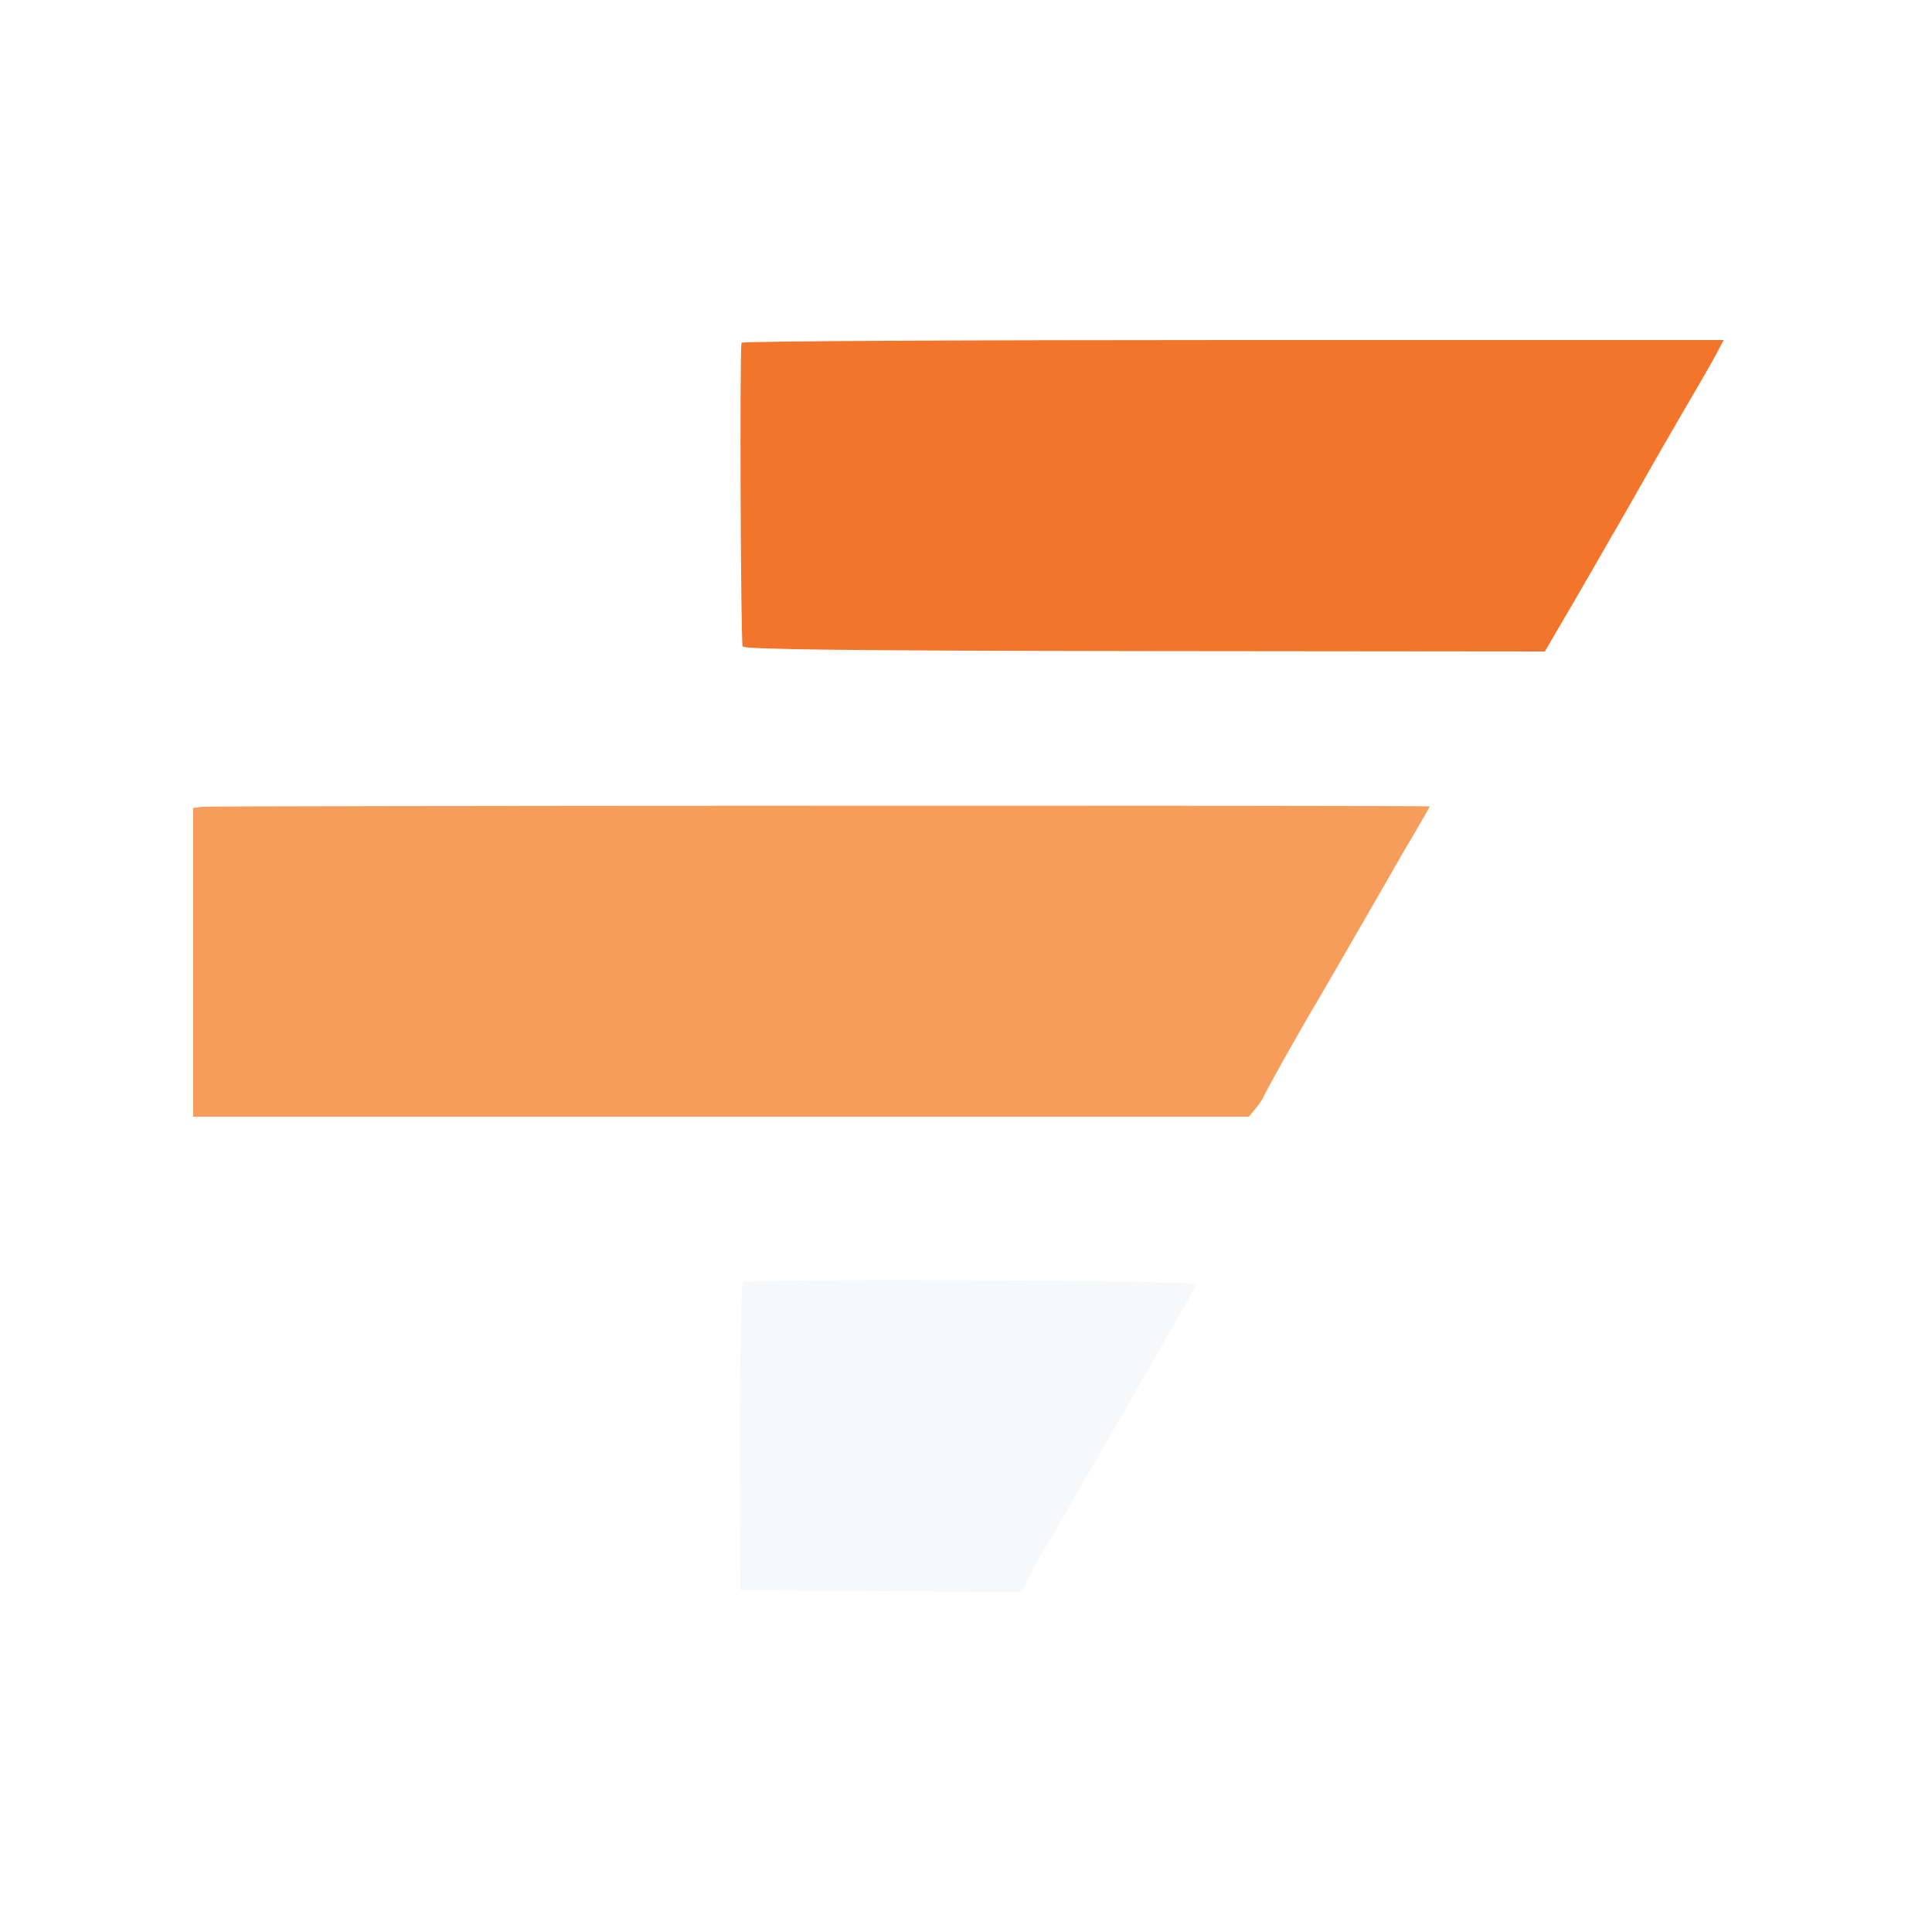
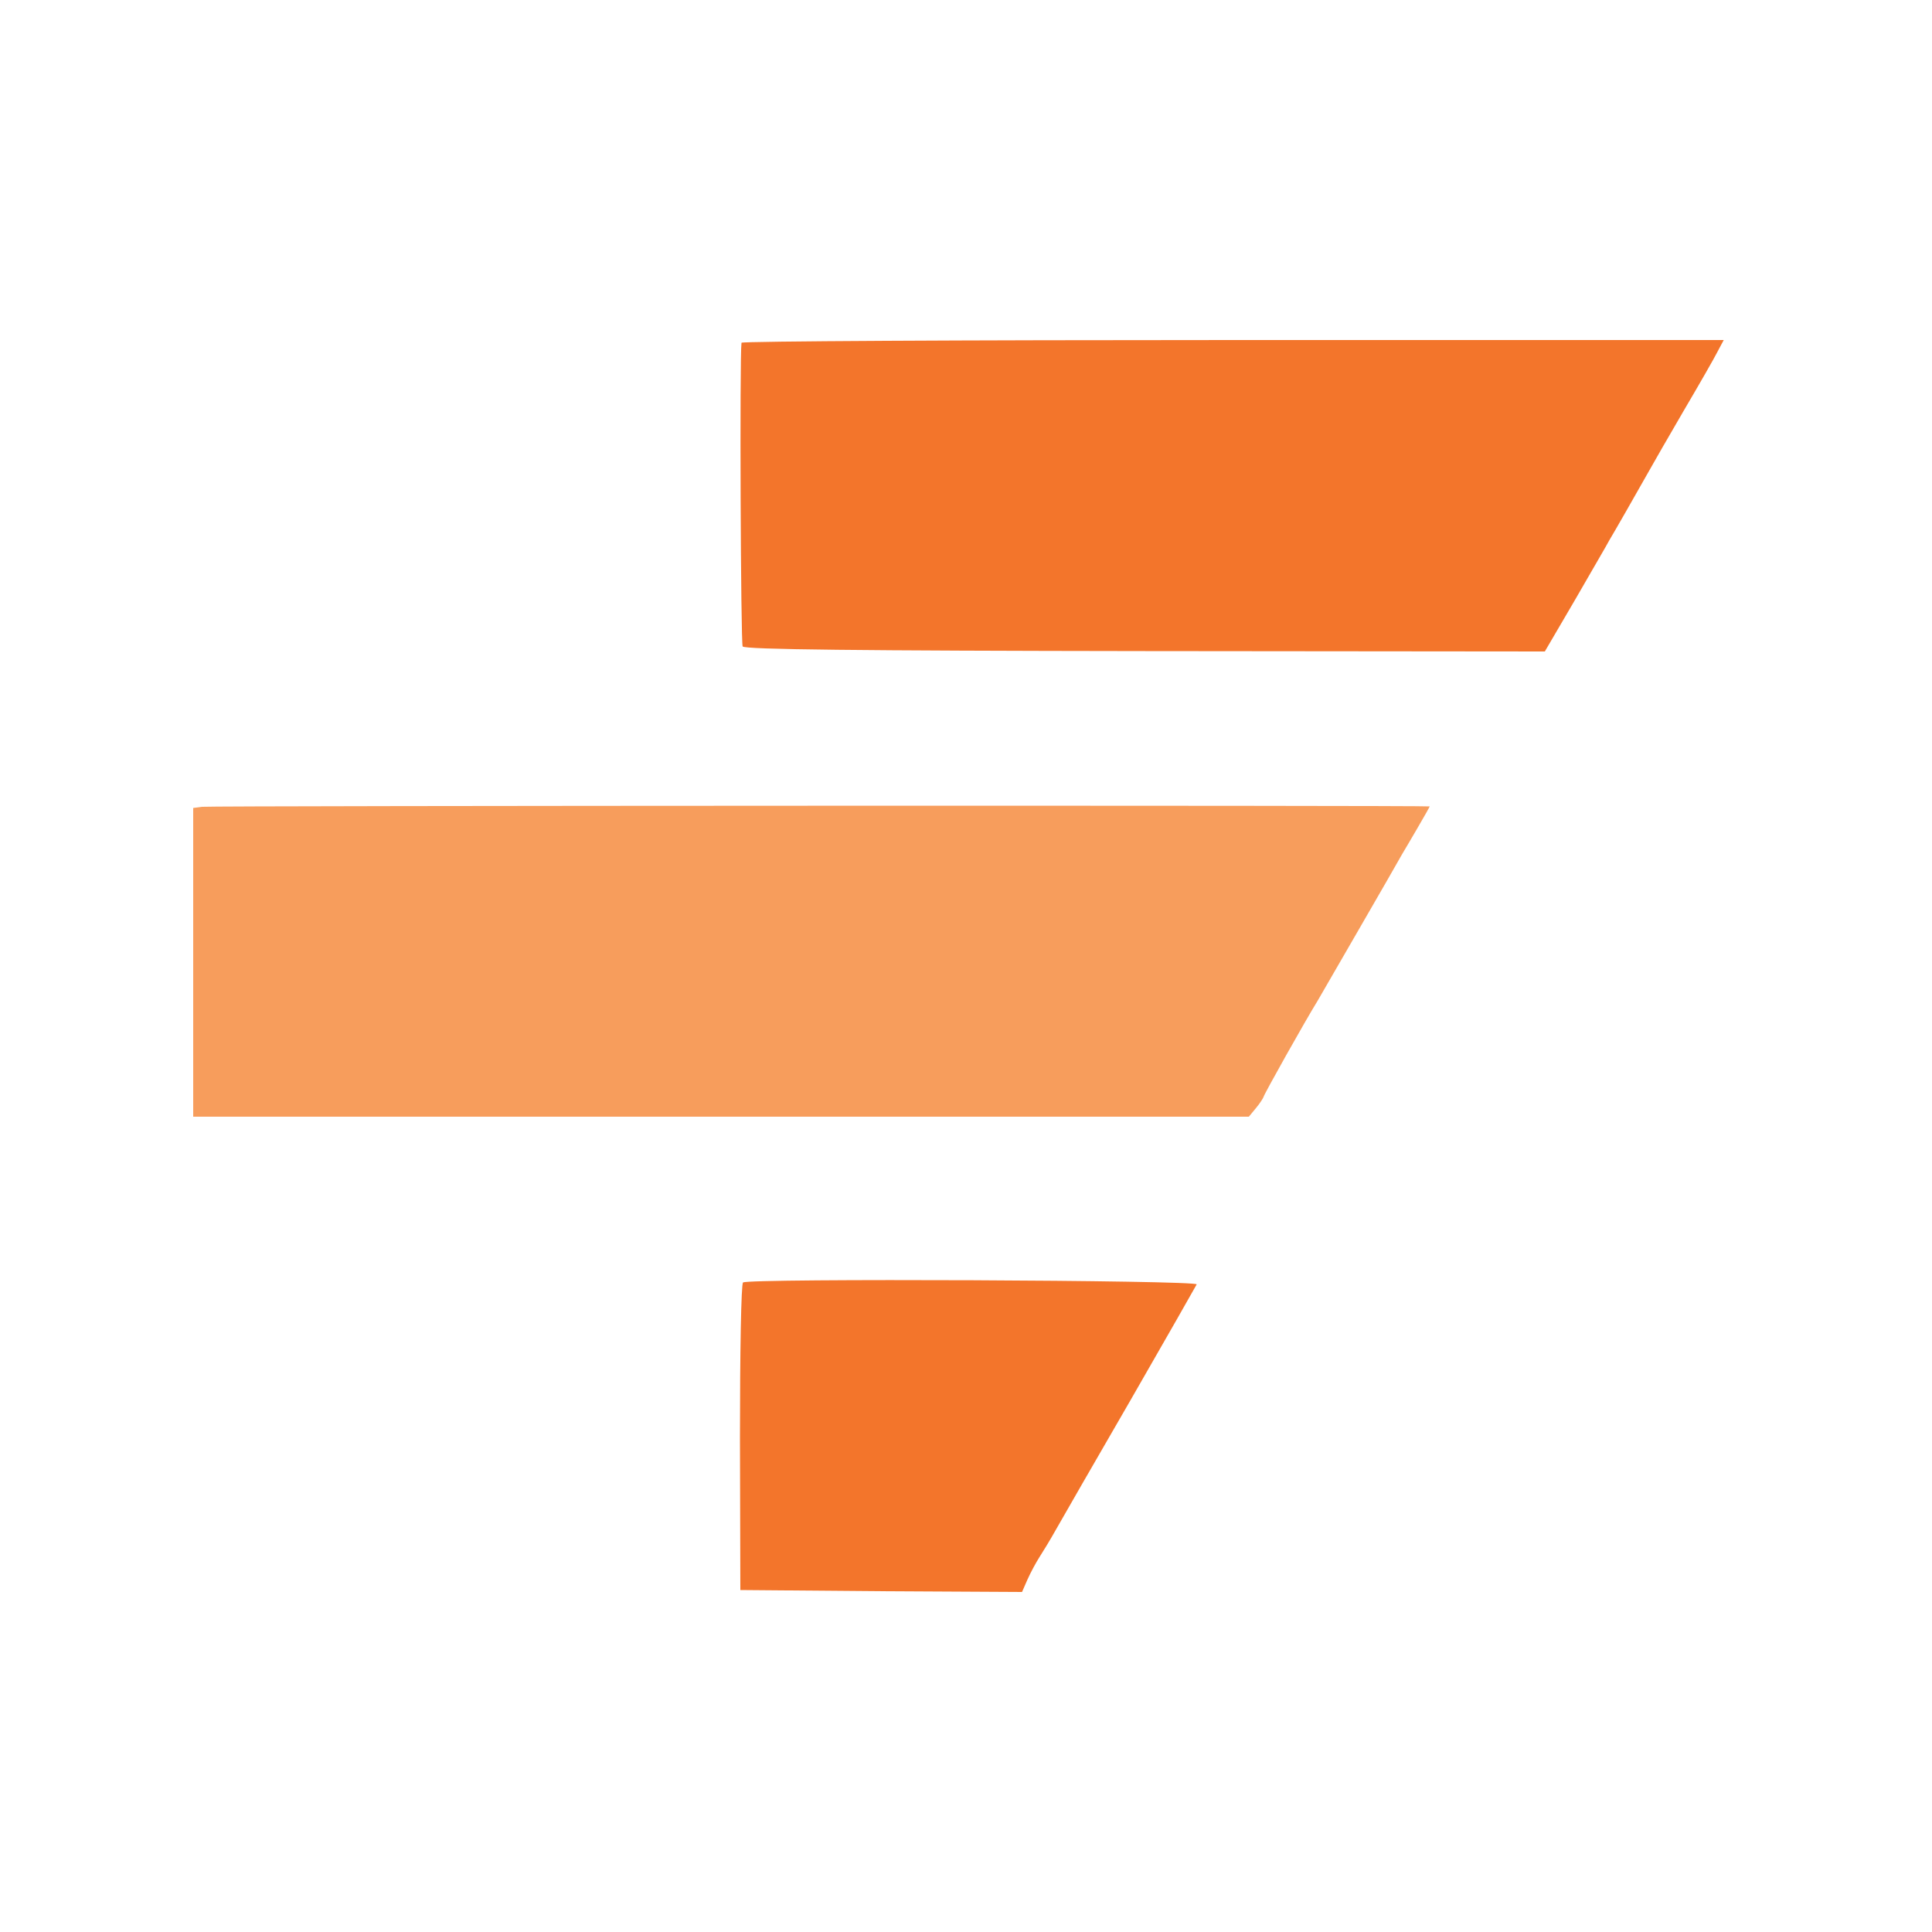
<svg xmlns="http://www.w3.org/2000/svg" version="1.0" width="500pt" height="500pt" viewBox="0 0 500 500" preserveAspectRatio="xMidYMid meet">
  <g transform="translate(0,500) scale(0.1,-0.1)" fill="#24292e" stroke="none">
    <path fill="#f3752b" d="M1919 4113 c-5 -37 -2 -778 3 -786 5 -8 299 -11 1042 -12 l1034 -1 79 135 c43 75 83 143 88 153 11 18 71 123 102 178 11 20 52 91 91 158 40 68 79 136 87 152 l16 30 -1271 0 c-698 0 -1270 -3 -1271 -7z" />
    <path fill="#f79d5c" d="M523 2912 l-23 -3 0 -400 0 -399 1366 0 1366 0 19 23 c10 12 18 25 19 28 0 5 109 199 140 249 8 14 202 349 219 380 5 8 23 39 40 68 17 29 31 54 31 55 0 3 -3154 2 -3177 -1z" />
-     <path fill="#f6f8fa" d="M1923 1681 c-5 -3 -8 -184 -8 -401 l1 -395 364 -3 365 -2 14 32 c8 18 22 44 31 58 9 14 28 45 42 70 14 25 101 176 193 335 92 160 169 295 172 301 4 11 -1159 16 -1174 5z" />
+     <path fill="#f3752b" d="M1923 1681 c-5 -3 -8 -184 -8 -401 l1 -395 364 -3 365 -2 14 32 c8 18 22 44 31 58 9 14 28 45 42 70 14 25 101 176 193 335 92 160 169 295 172 301 4 11 -1159 16 -1174 5z" />
  </g>
</svg>
